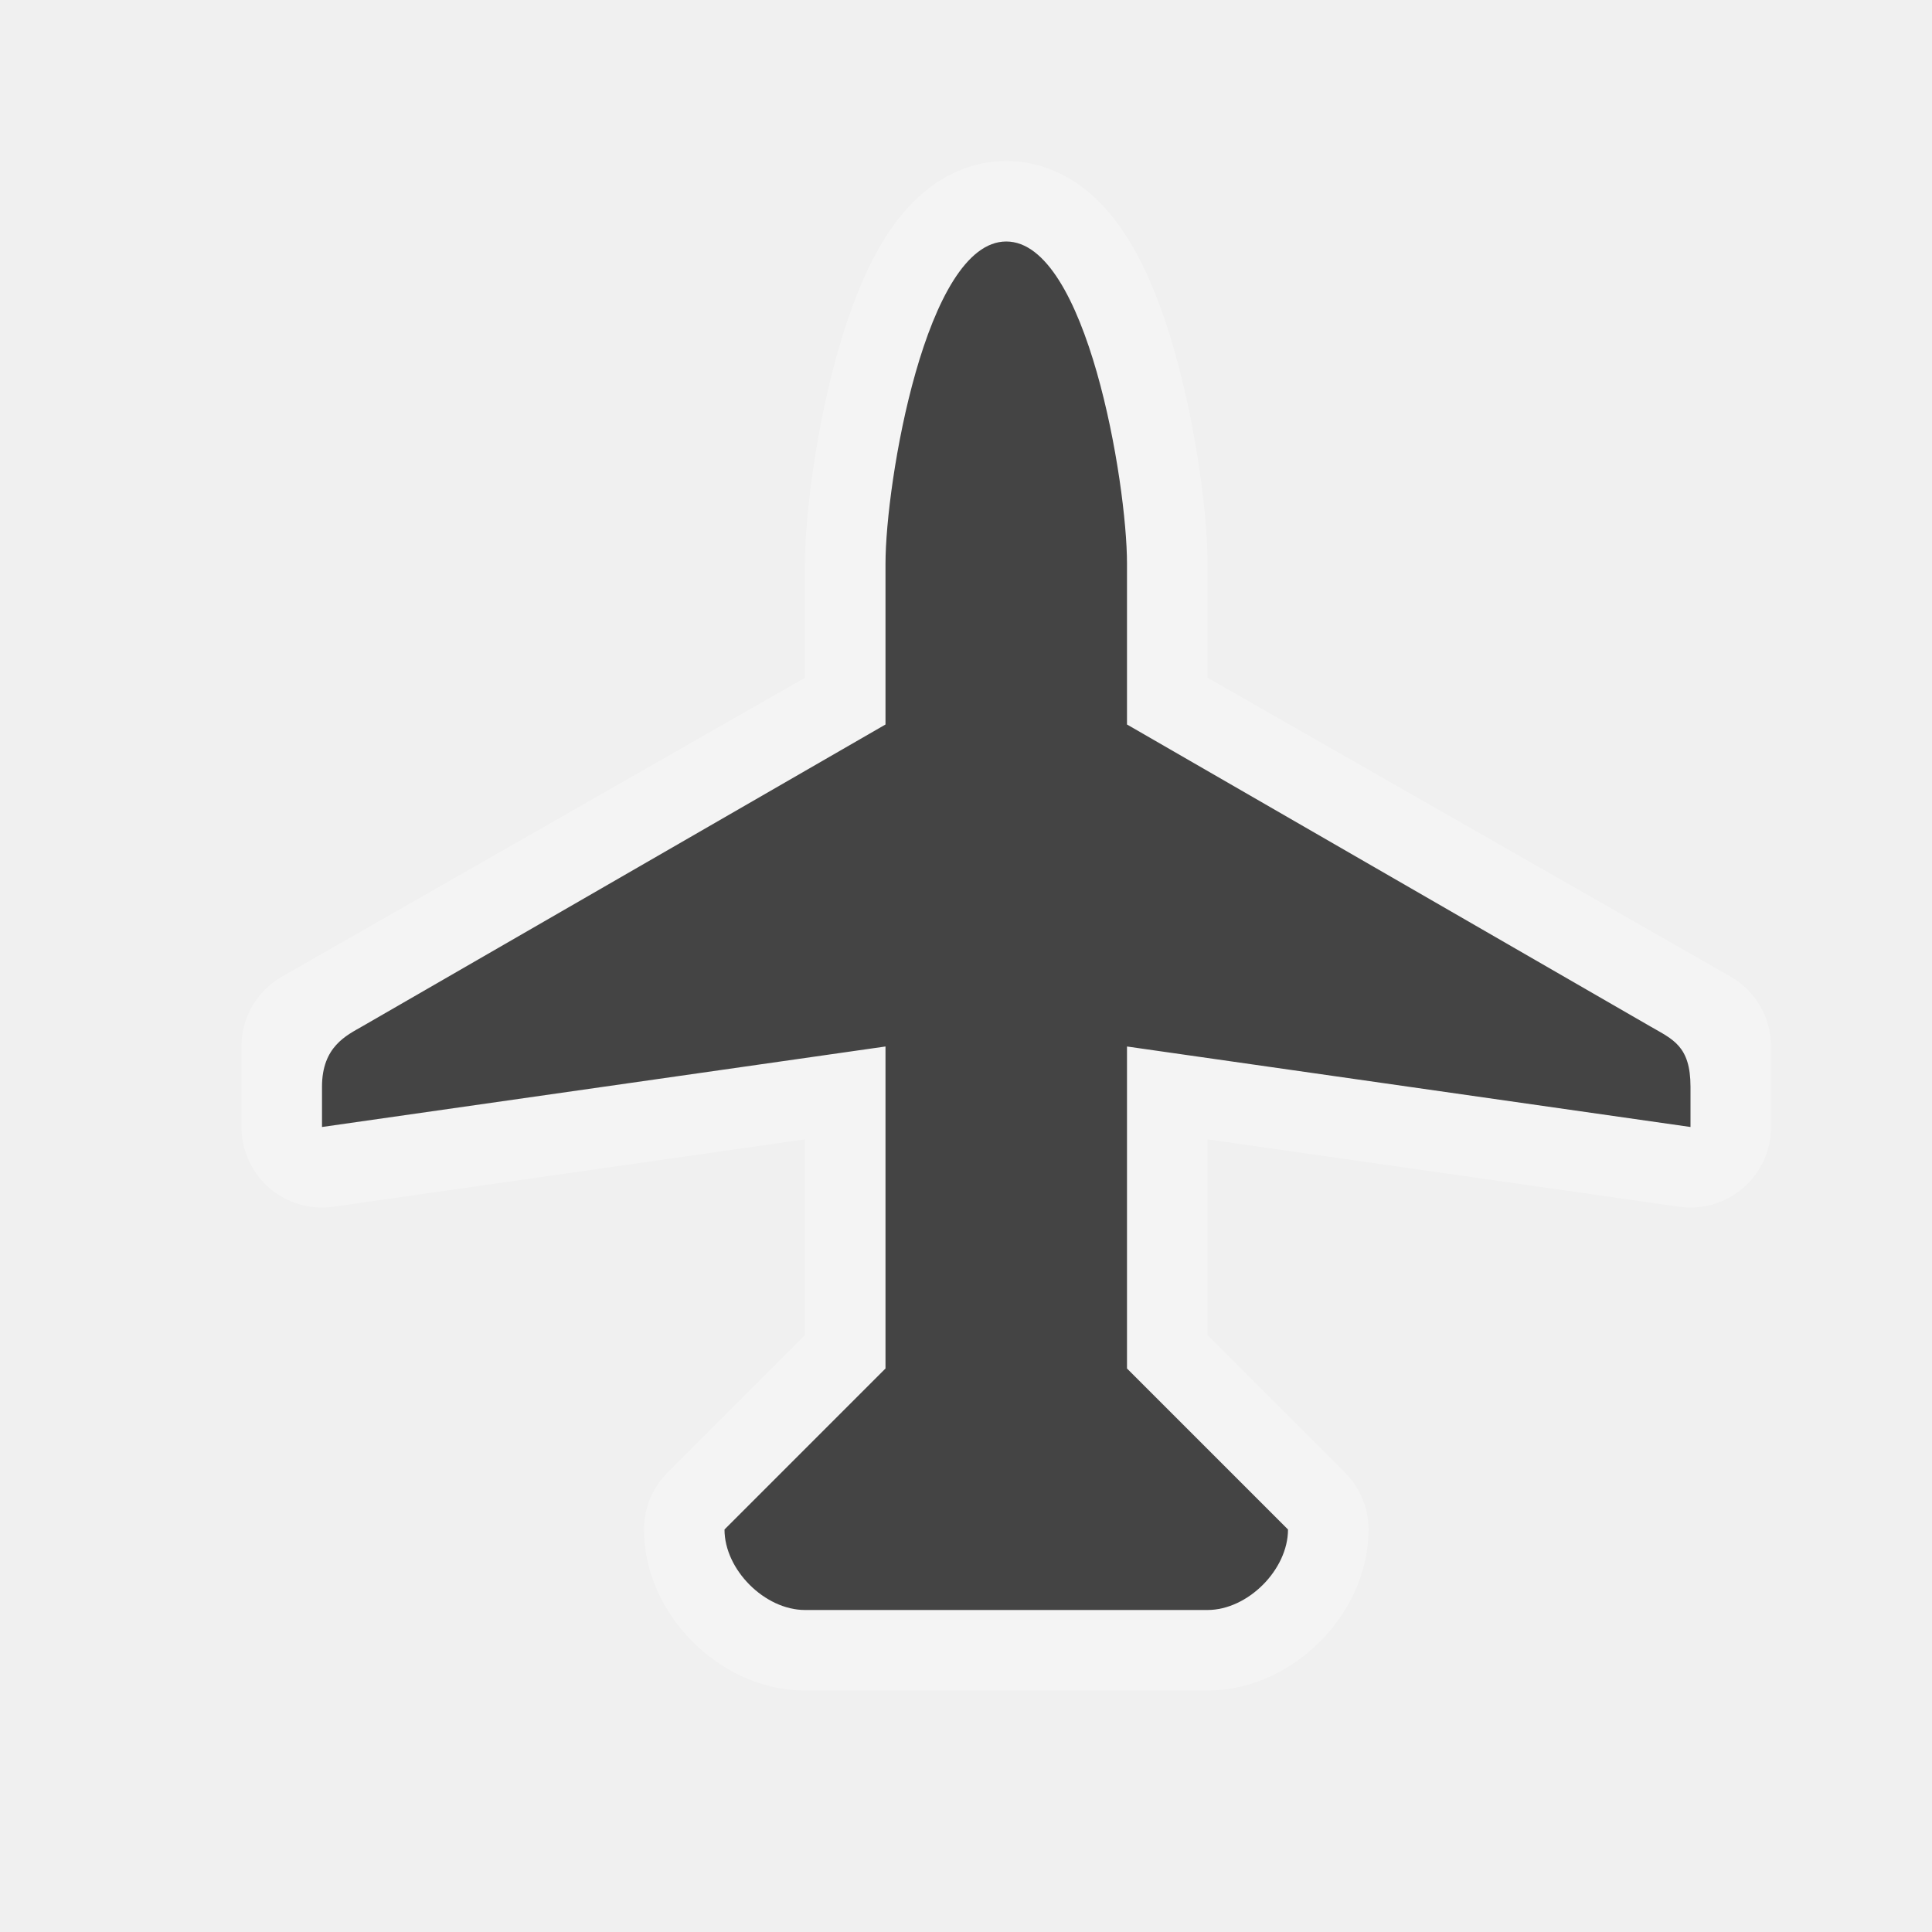
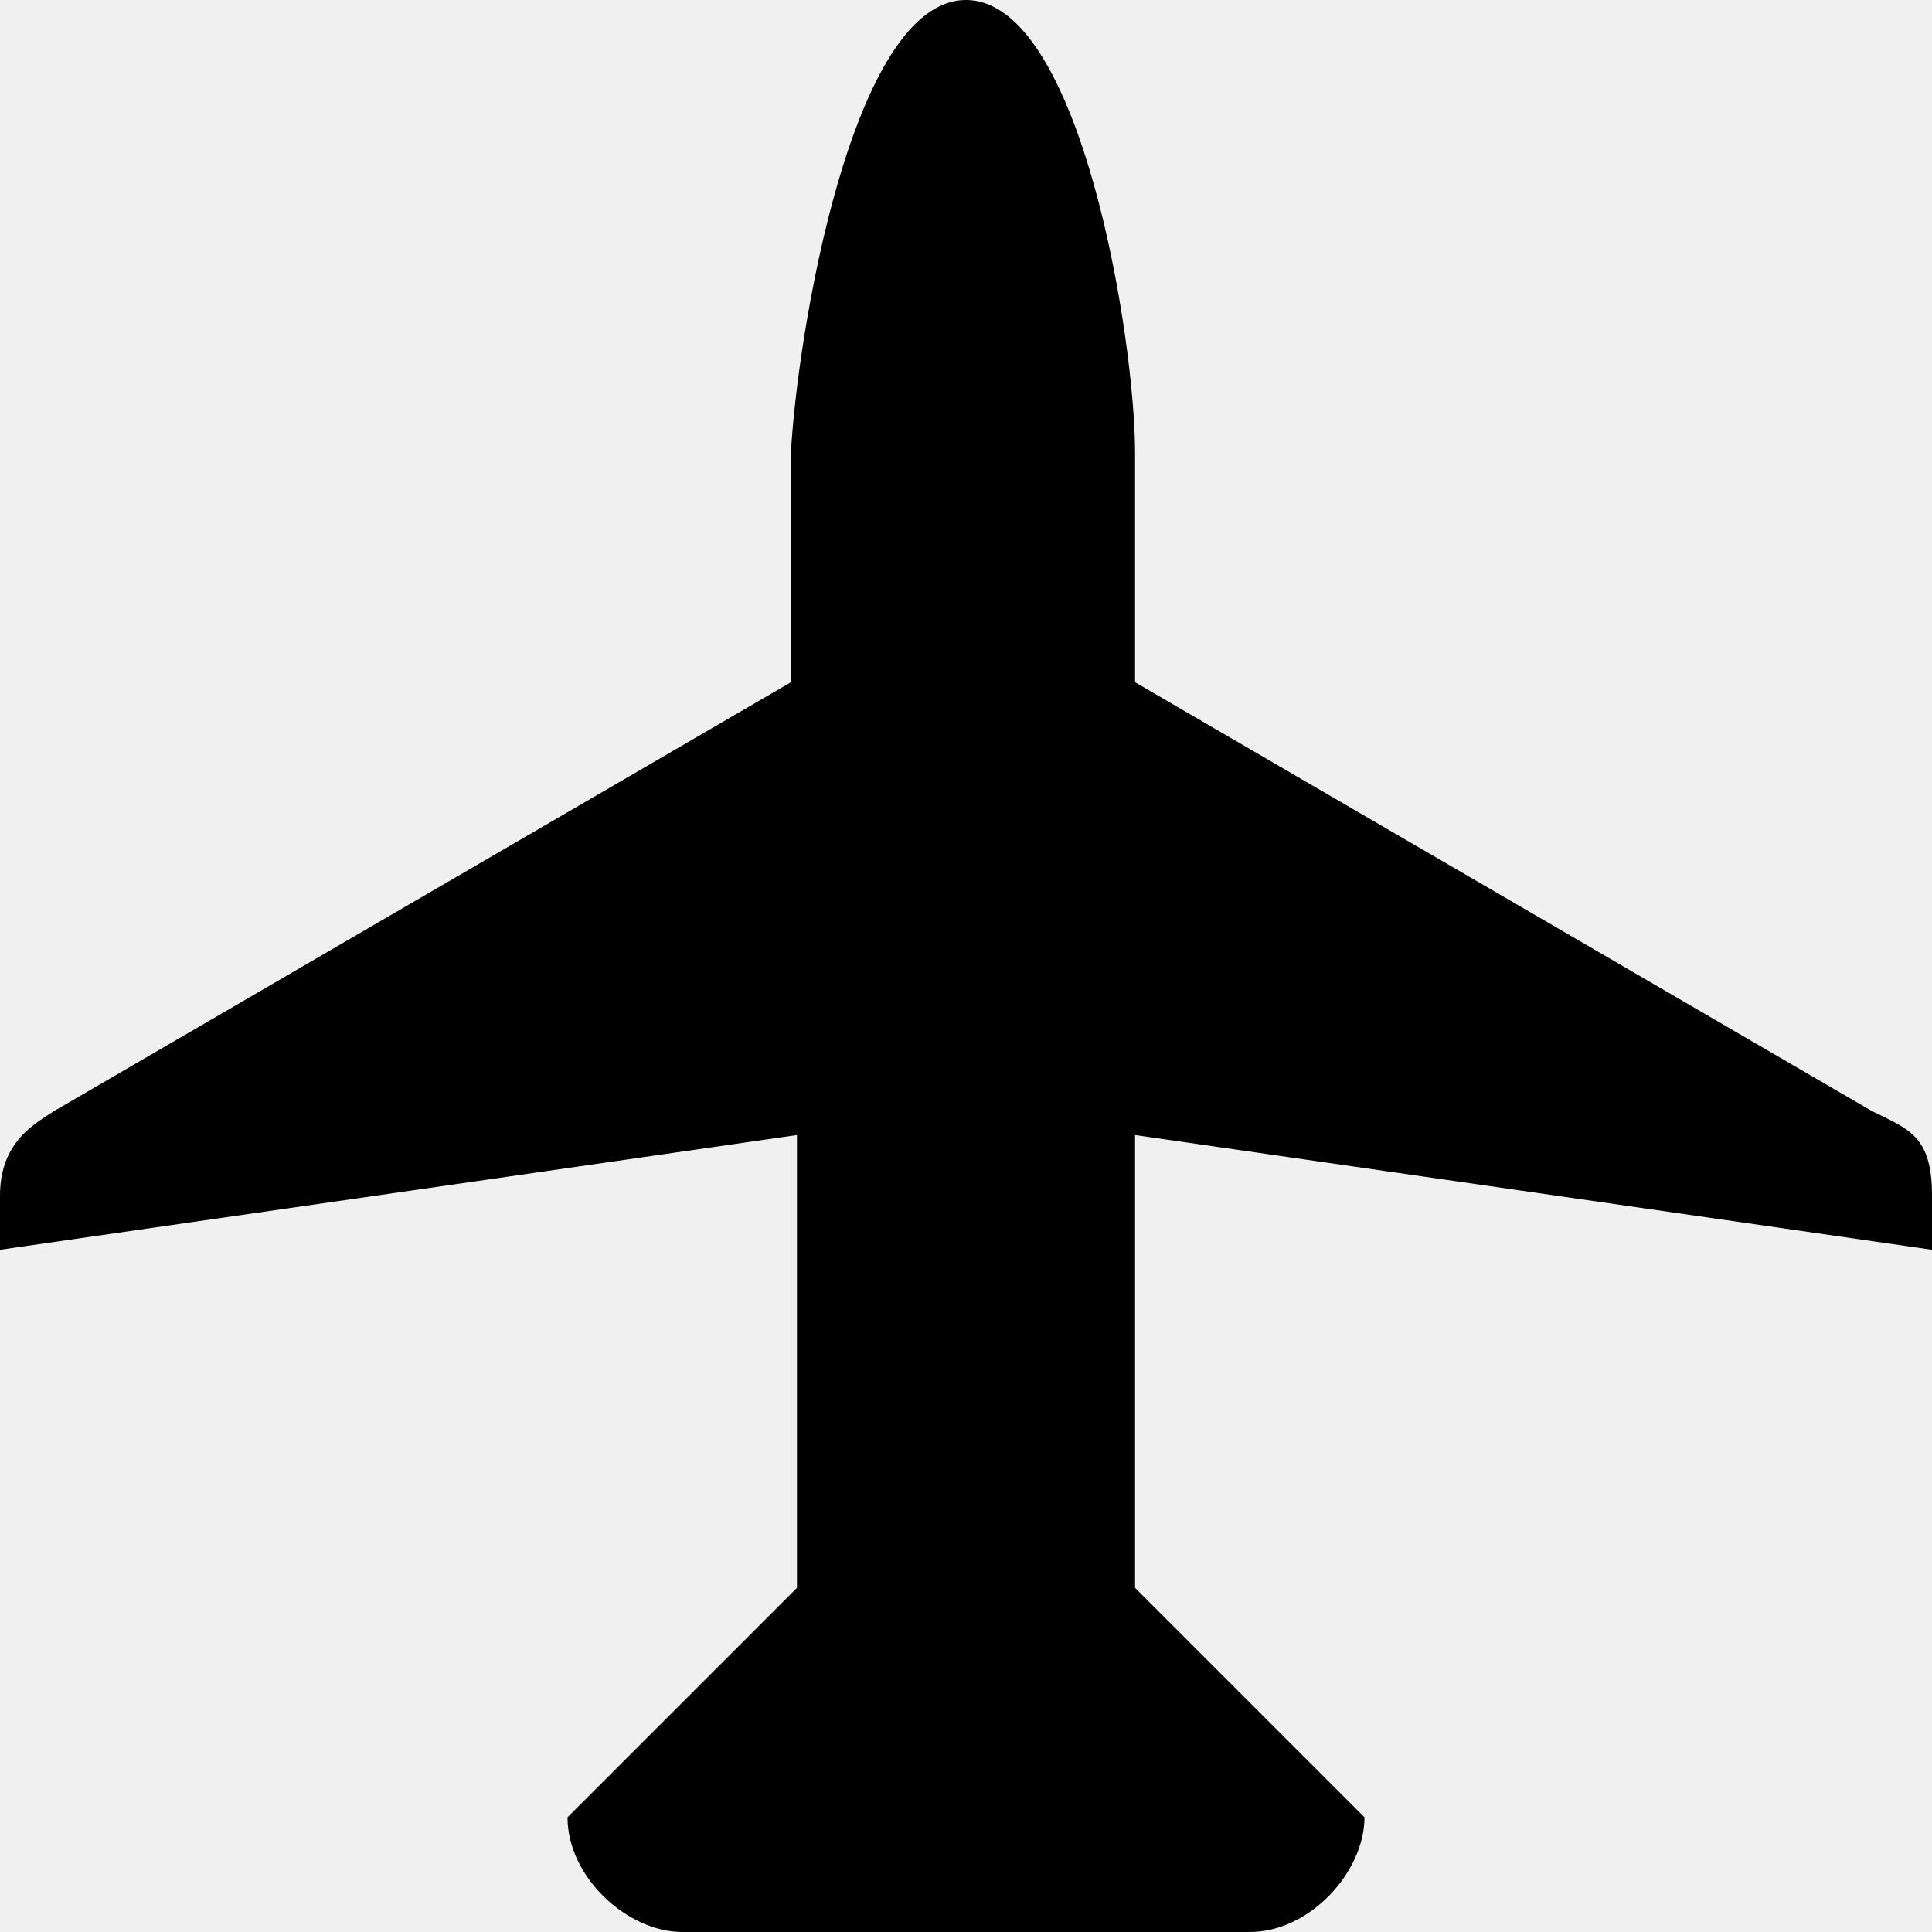
- <svg xmlns="http://www.w3.org/2000/svg" version="1.1" width="24" height="24" id="svg4460">
-   <defs id="defs4462" />
-   <g transform="translate(0,-1028.362)" id="layer1">
-     <g transform="translate(-84,-22)" id="airport-24" style="display:inline">
-       <g transform="translate(84,-2)" id="g6678">
-         <g id="g14771">
-           <path d="m 21,1065.362 0,1 -7,-1 0,0.031 0,3.969 2,2 c 0,0.5 -0.5,1 -1,1 -2,0 -5,0 -5,0 -0.5,0 -1,-0.5 -1,-1 l 2,-2 0,-4 -7,1 0,-1 7,-4 c 0,0 0,-0.333 0,-2 0,-1 0.5,-4 1.5,-4 1,0 1.5,3 1.5,4 0,1.667 0,2 0,2 z" id="path14304" style="opacity:0.3;color:#000000;fill:none;stroke:#ffffff;stroke-width:2;stroke-linecap:round;stroke-linejoin:round;stroke-miterlimit:4;stroke-opacity:1;stroke-dasharray:none;stroke-dashoffset:0;marker:none;visibility:visible;display:inline;overflow:visible;enable-background:accumulate" />
-           <path d="m 21,1065.862 0,0.5 -7,-1 0,4 2,2 c 0,0.5 -0.5,1 -1,1 -2,0 -5,0 -5,0 -0.5,0 -1,-0.5 -1,-1 l 2,-2 0,-4 -7,1 0,-0.5 c 0,-0.5 0.306,-0.638 0.5,-0.75 l 6.5,-3.75 c 0,0 0,-0.333 0,-2 0,-1 0.5,-4 1.5,-4 1,0 1.5,3 1.5,4 0,1.667 0,2 0,2 l 6.5,3.75 c 0.278,0.161 0.5,0.241 0.5,0.75 z" id="path7712" style="fill:#444444;fill-opacity:1;stroke:none;display:inline" />
-         </g>
-       </g>
-     </g>
-   </g>
-   <rect width="24" height="24" x="0" y="0" id="canvas" style="fill:none;stroke:none;visibility:hidden" />
+ <svg xmlns="http://www.w3.org/2000/svg" version="1.1" id="Layer_1" x="0px" y="0px" viewBox="0 0 32 32" enable-background="new 0 0 32 32" xml:space="preserve">
+   <path id="path7712" fill="#000000" d="M32,19.8v0.9l-13.2-1.9v7.5l3.8,3.8c0,0.9-0.9,1.9-1.9,1.9  c-3.8,0-9.4,0-9.4,0c-0.9,0-1.9-0.9-1.9-1.9l3.8-3.8v-7.5L0,20.7v-0.9c0-0.9,0.6-1.2,0.9-1.4l12.2-7.1c0,0,0-0.6,0-3.8  C13.2,5.6,14.1,0,16,0s2.8,5.6,2.8,7.5c0,3.1,0,3.8,0,3.8l12.2,7.1C31.6,18.7,32,18.8,32,19.8z" />
</svg>
